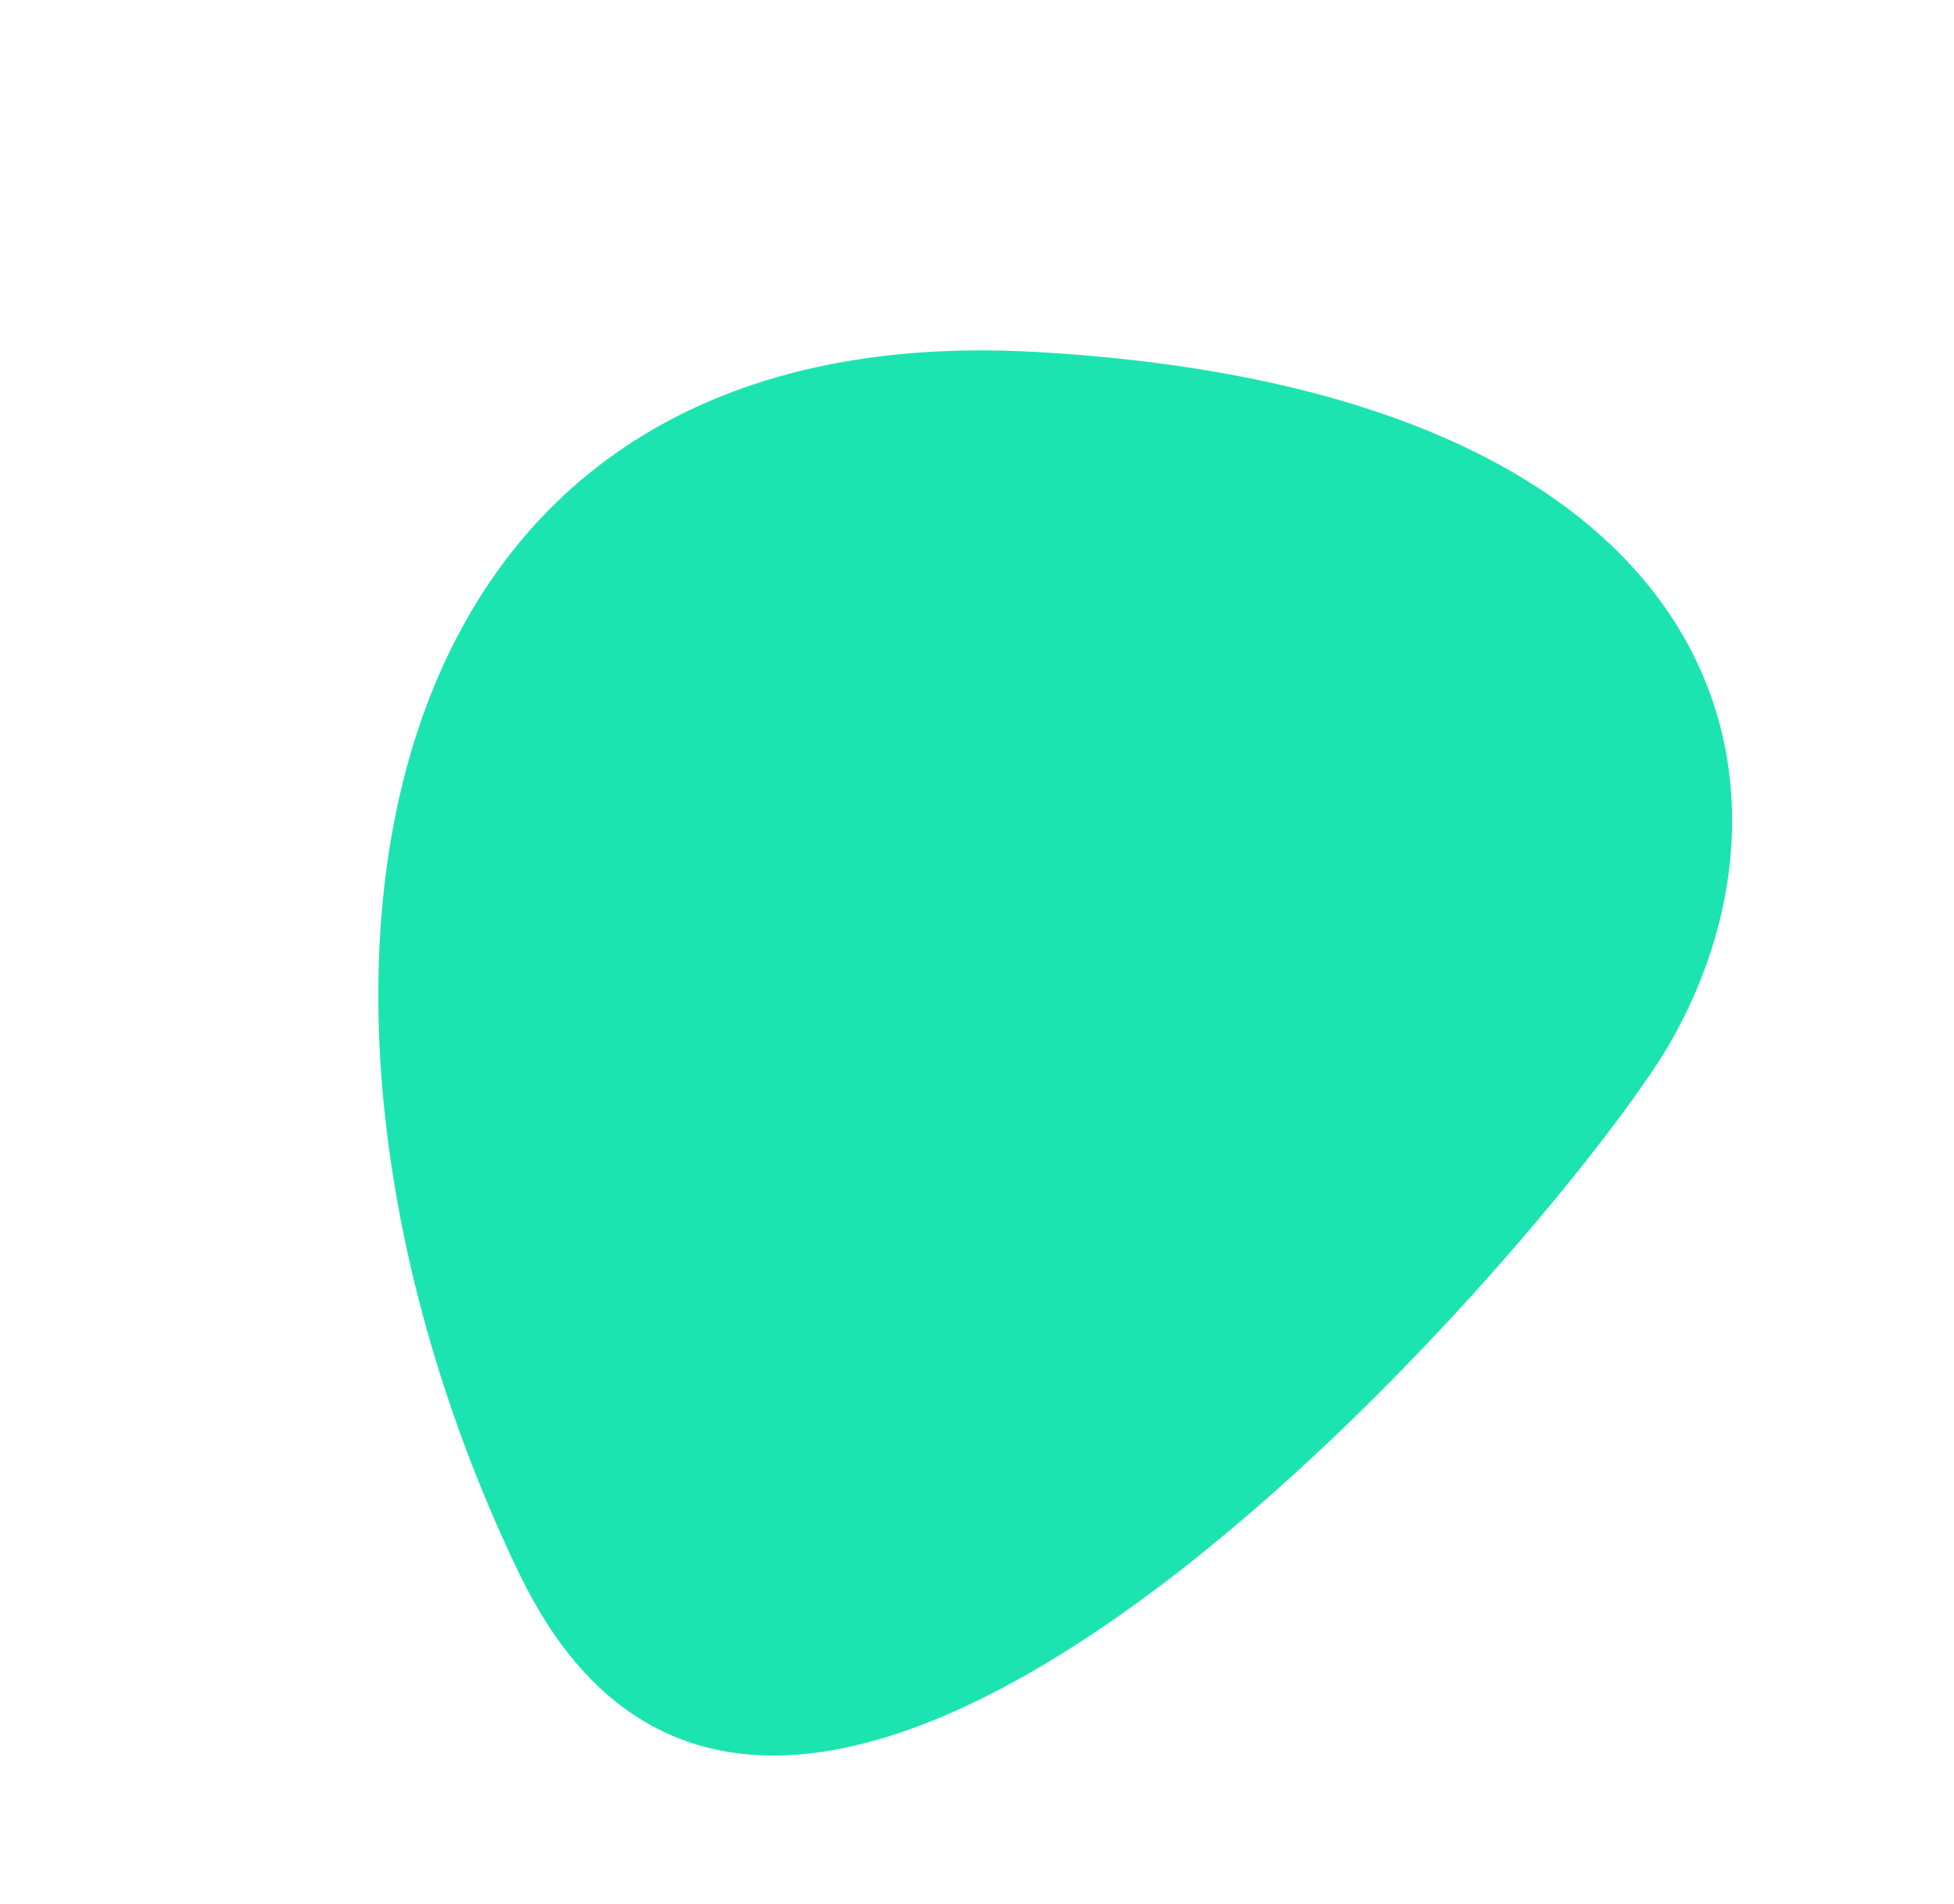
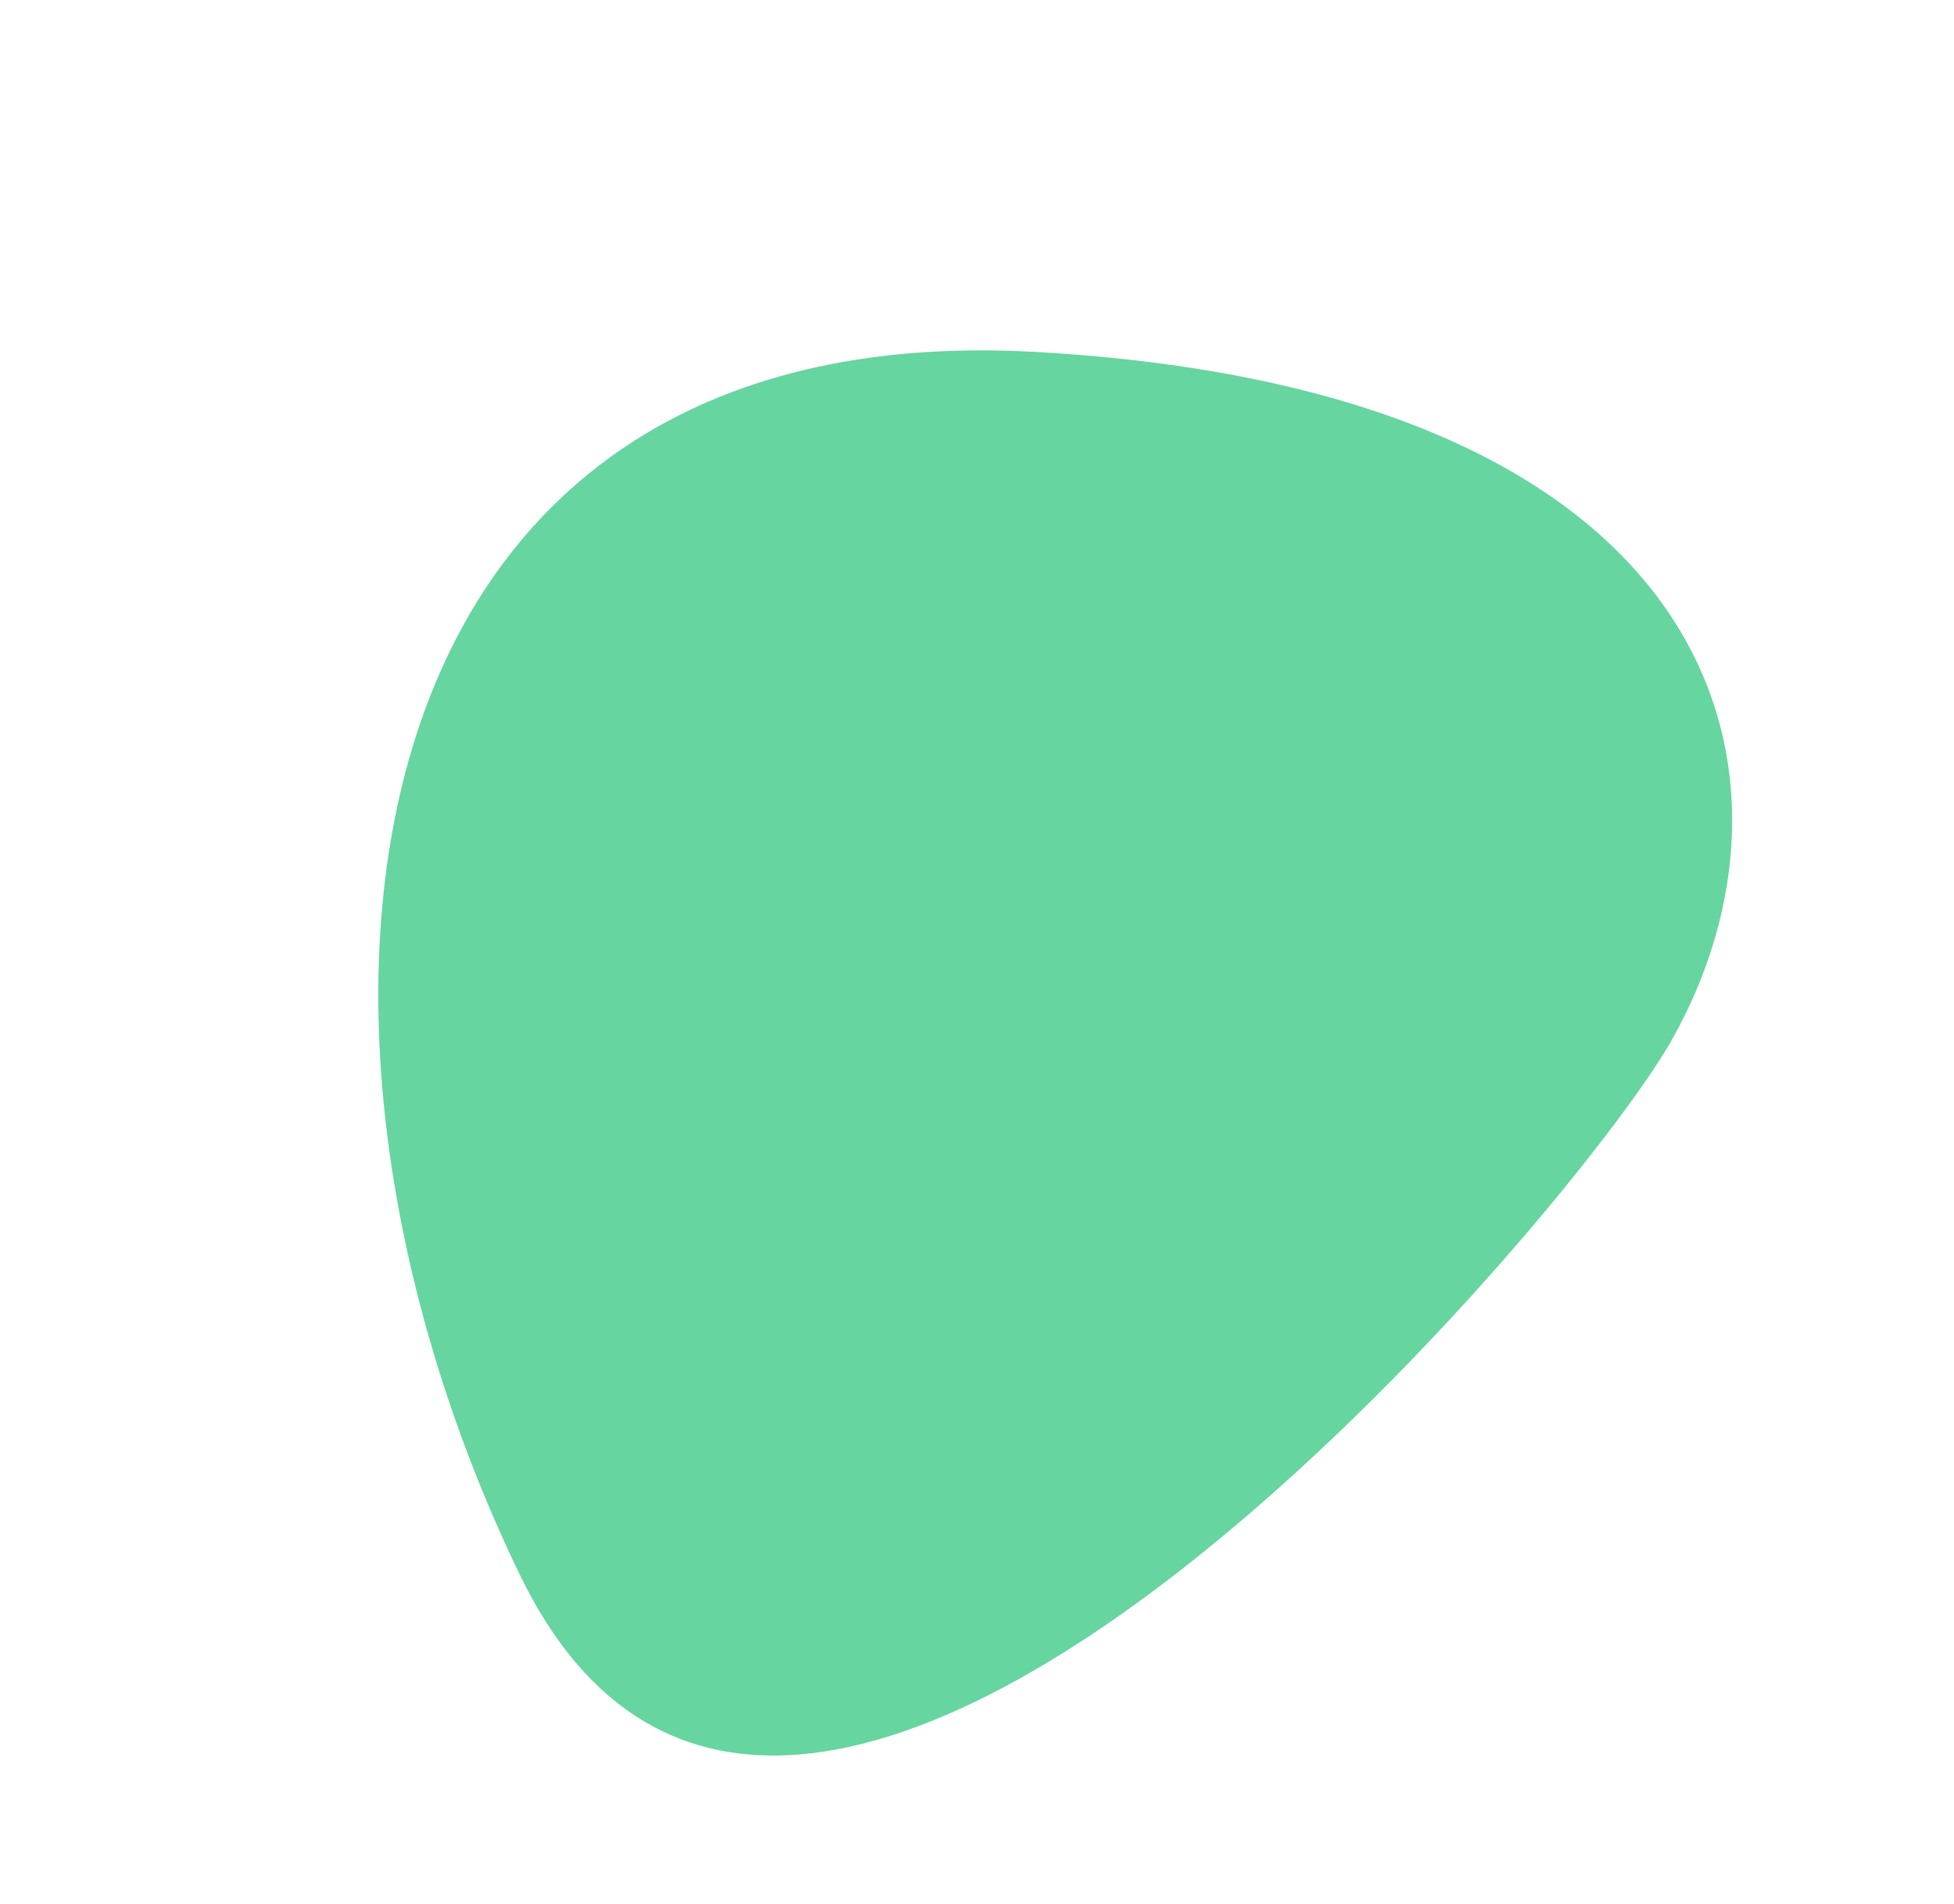
<svg xmlns="http://www.w3.org/2000/svg" width="156" height="152" viewBox="0 0 156 152" fill="none">
  <g style="mix-blend-mode:multiply">
-     <path d="M41.467 125.652C63.273 170.868 125.377 97.185 133.377 83.185C145.376 62.185 137.879 31.215 82.699 28.098C27.519 24.98 19.661 80.435 41.467 125.652Z" fill="#1CE4B1" />
+     <path d="M41.467 125.652C63.273 170.868 125.377 97.185 133.377 83.185C145.376 62.185 137.879 31.215 82.699 28.098C27.519 24.98 19.661 80.435 41.467 125.652Z" fill="#66D5A0" />
  </g>
</svg>
